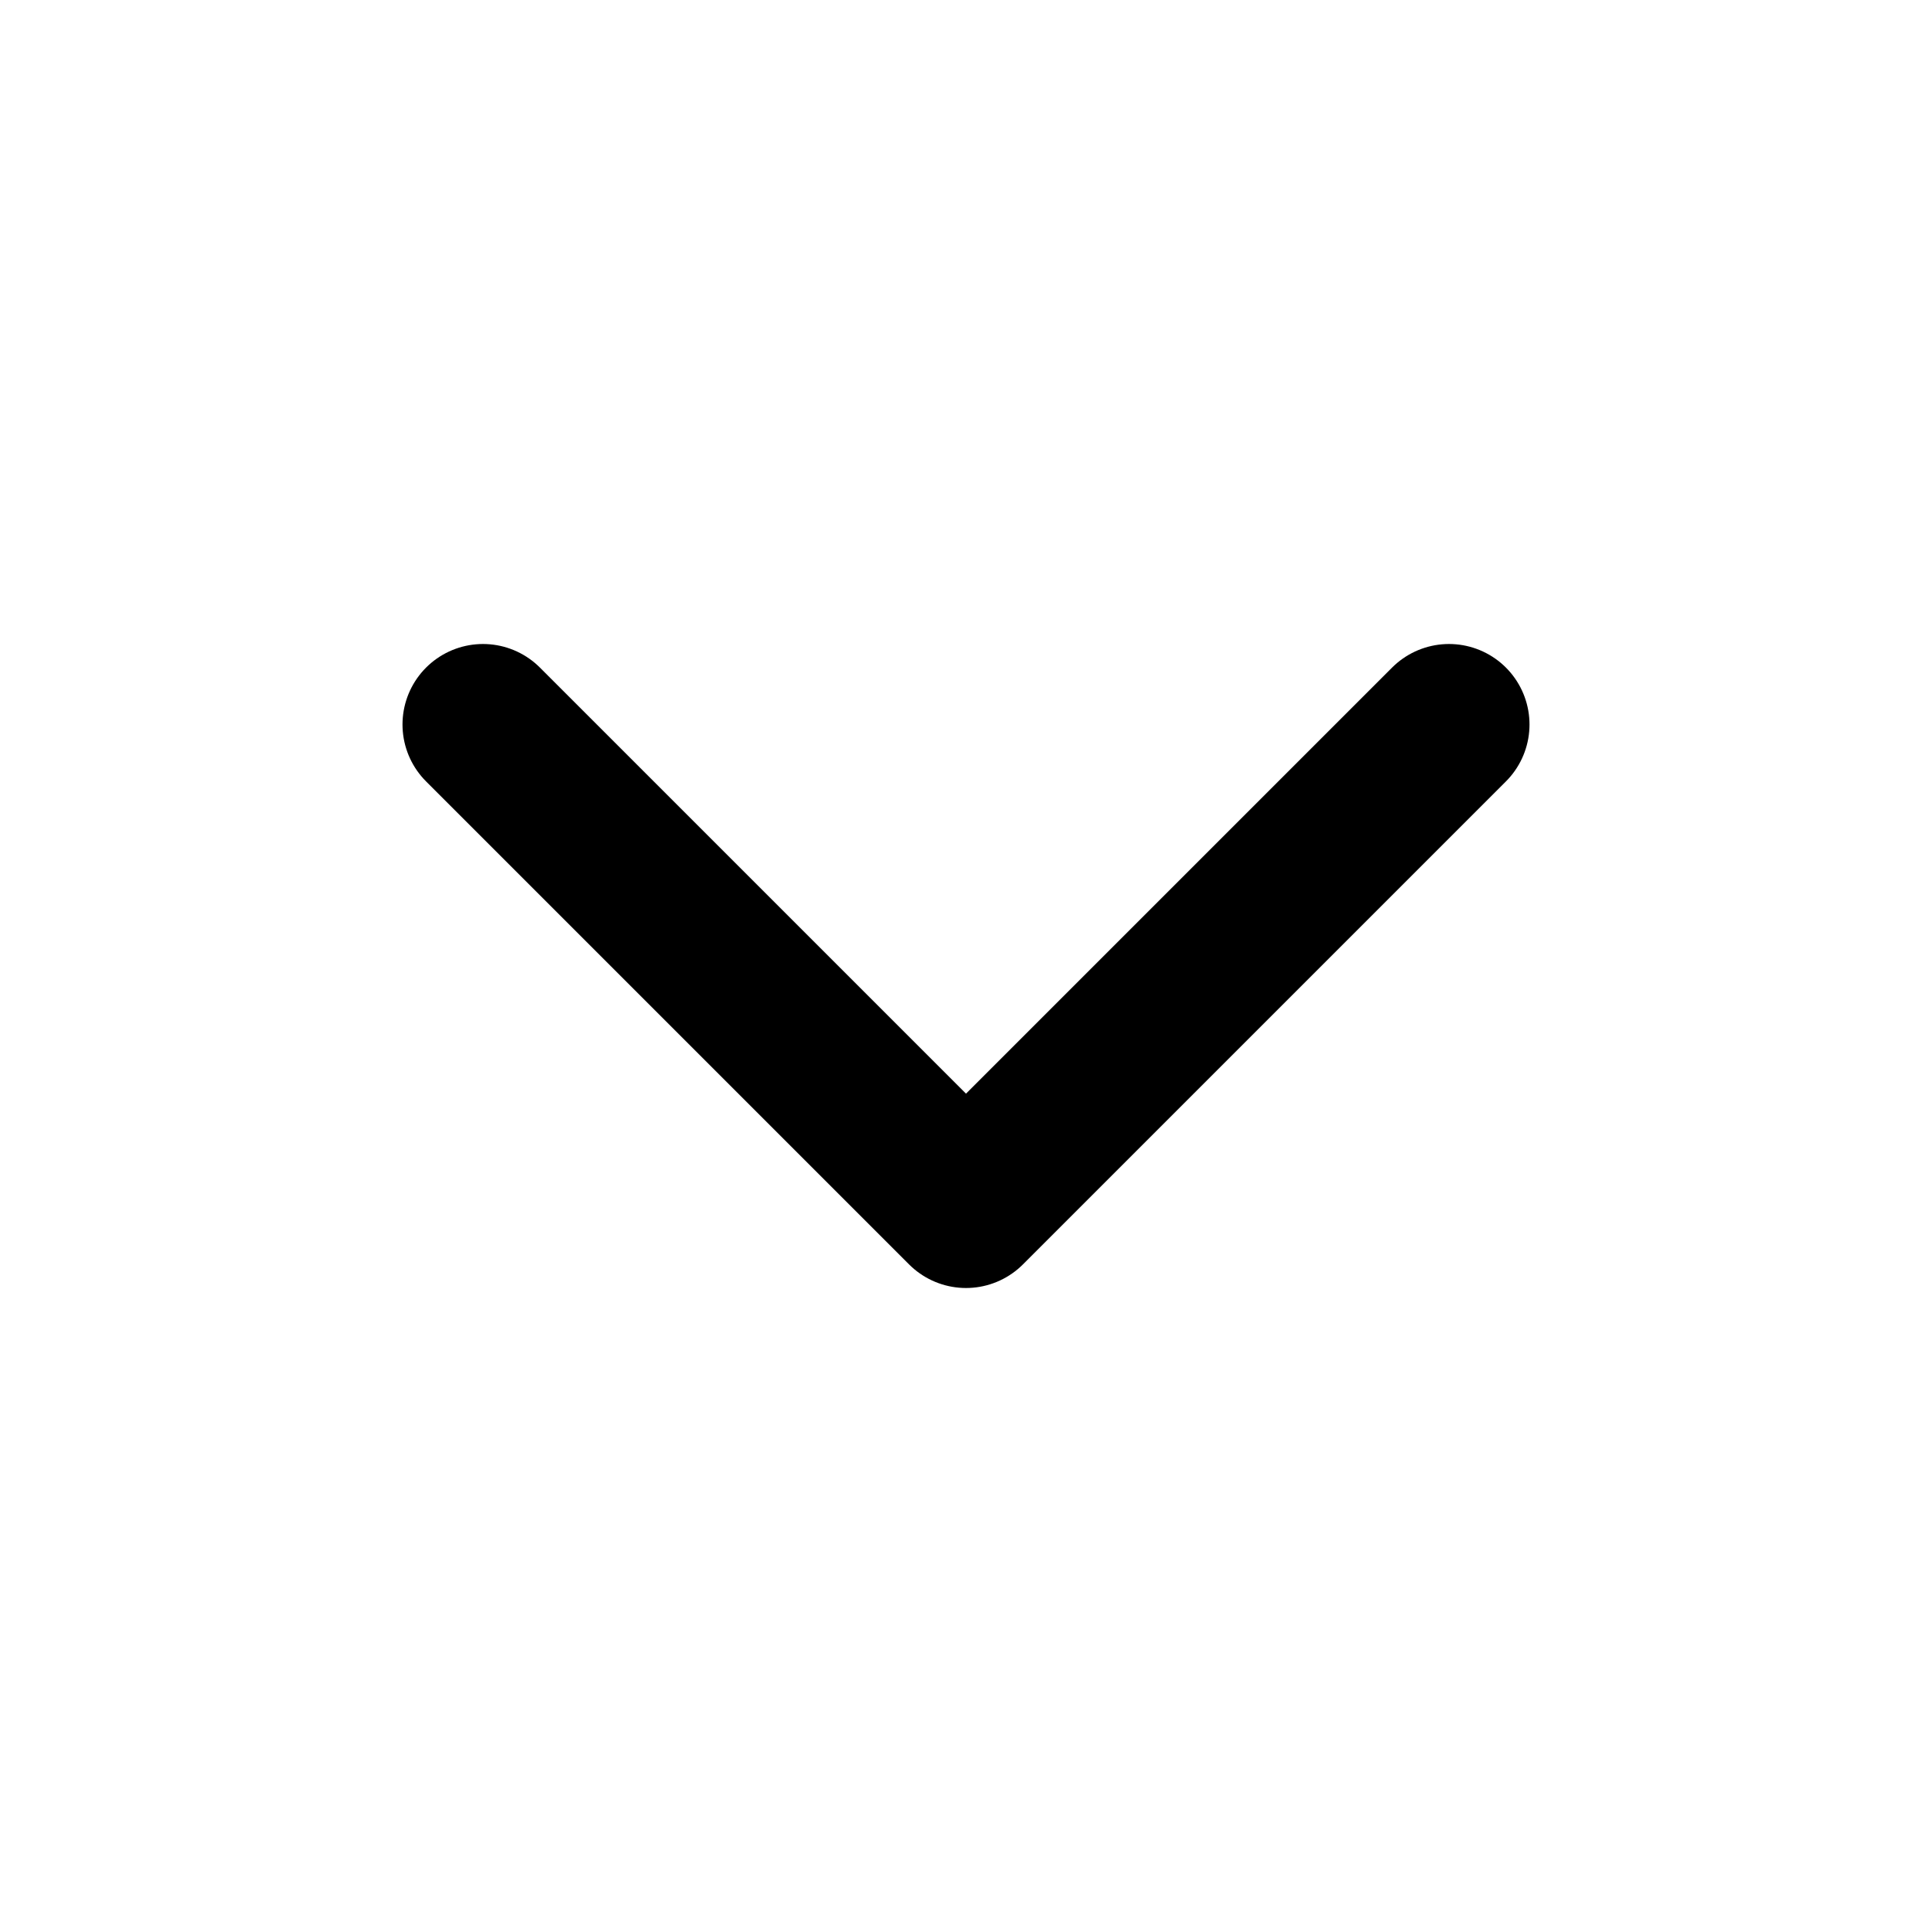
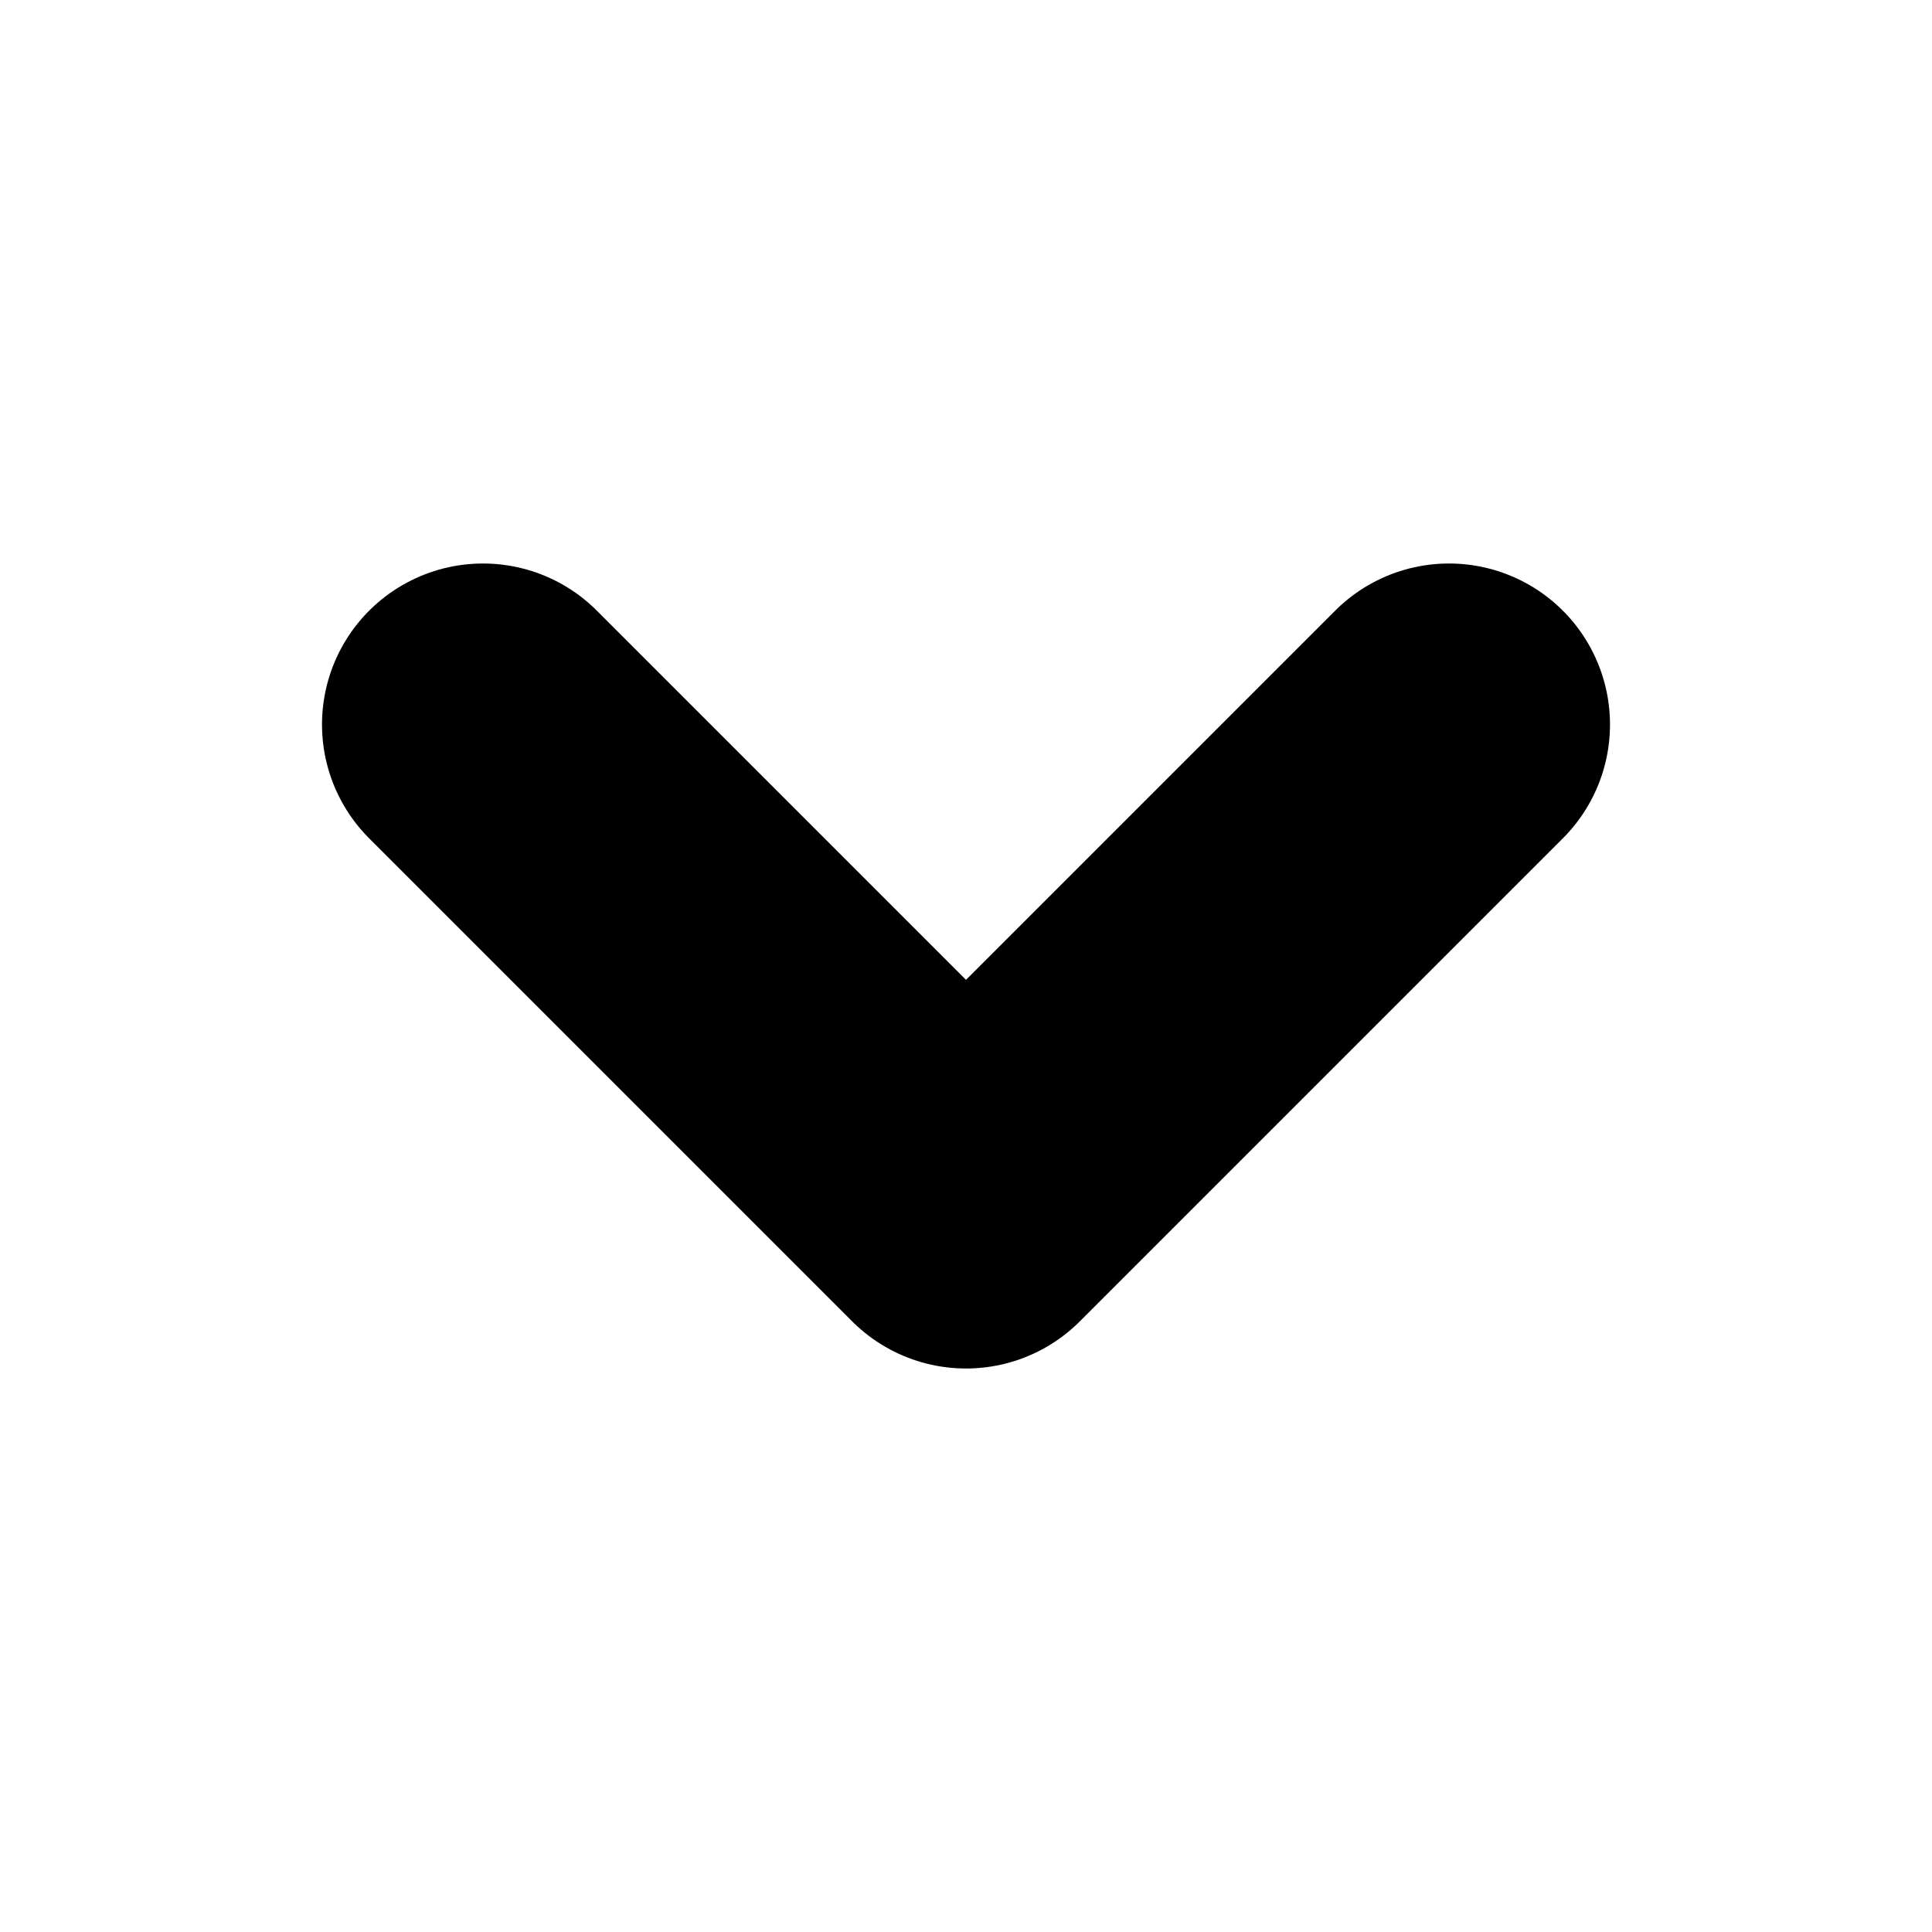
- <svg xmlns="http://www.w3.org/2000/svg" viewBox="0 0 24 24" fill="none" stroke="currentColor" stroke-linecap="round" stroke-linejoin="round" width="24" height="24" stroke-width="2">
+ <svg xmlns="http://www.w3.org/2000/svg" viewBox="0 0 24 24" fill="none" stroke="black" stroke-linecap="round" stroke-linejoin="round" width="24" height="24" stroke-width="4">
  <path d="M6 9l6 6l6 -6" />
</svg>
